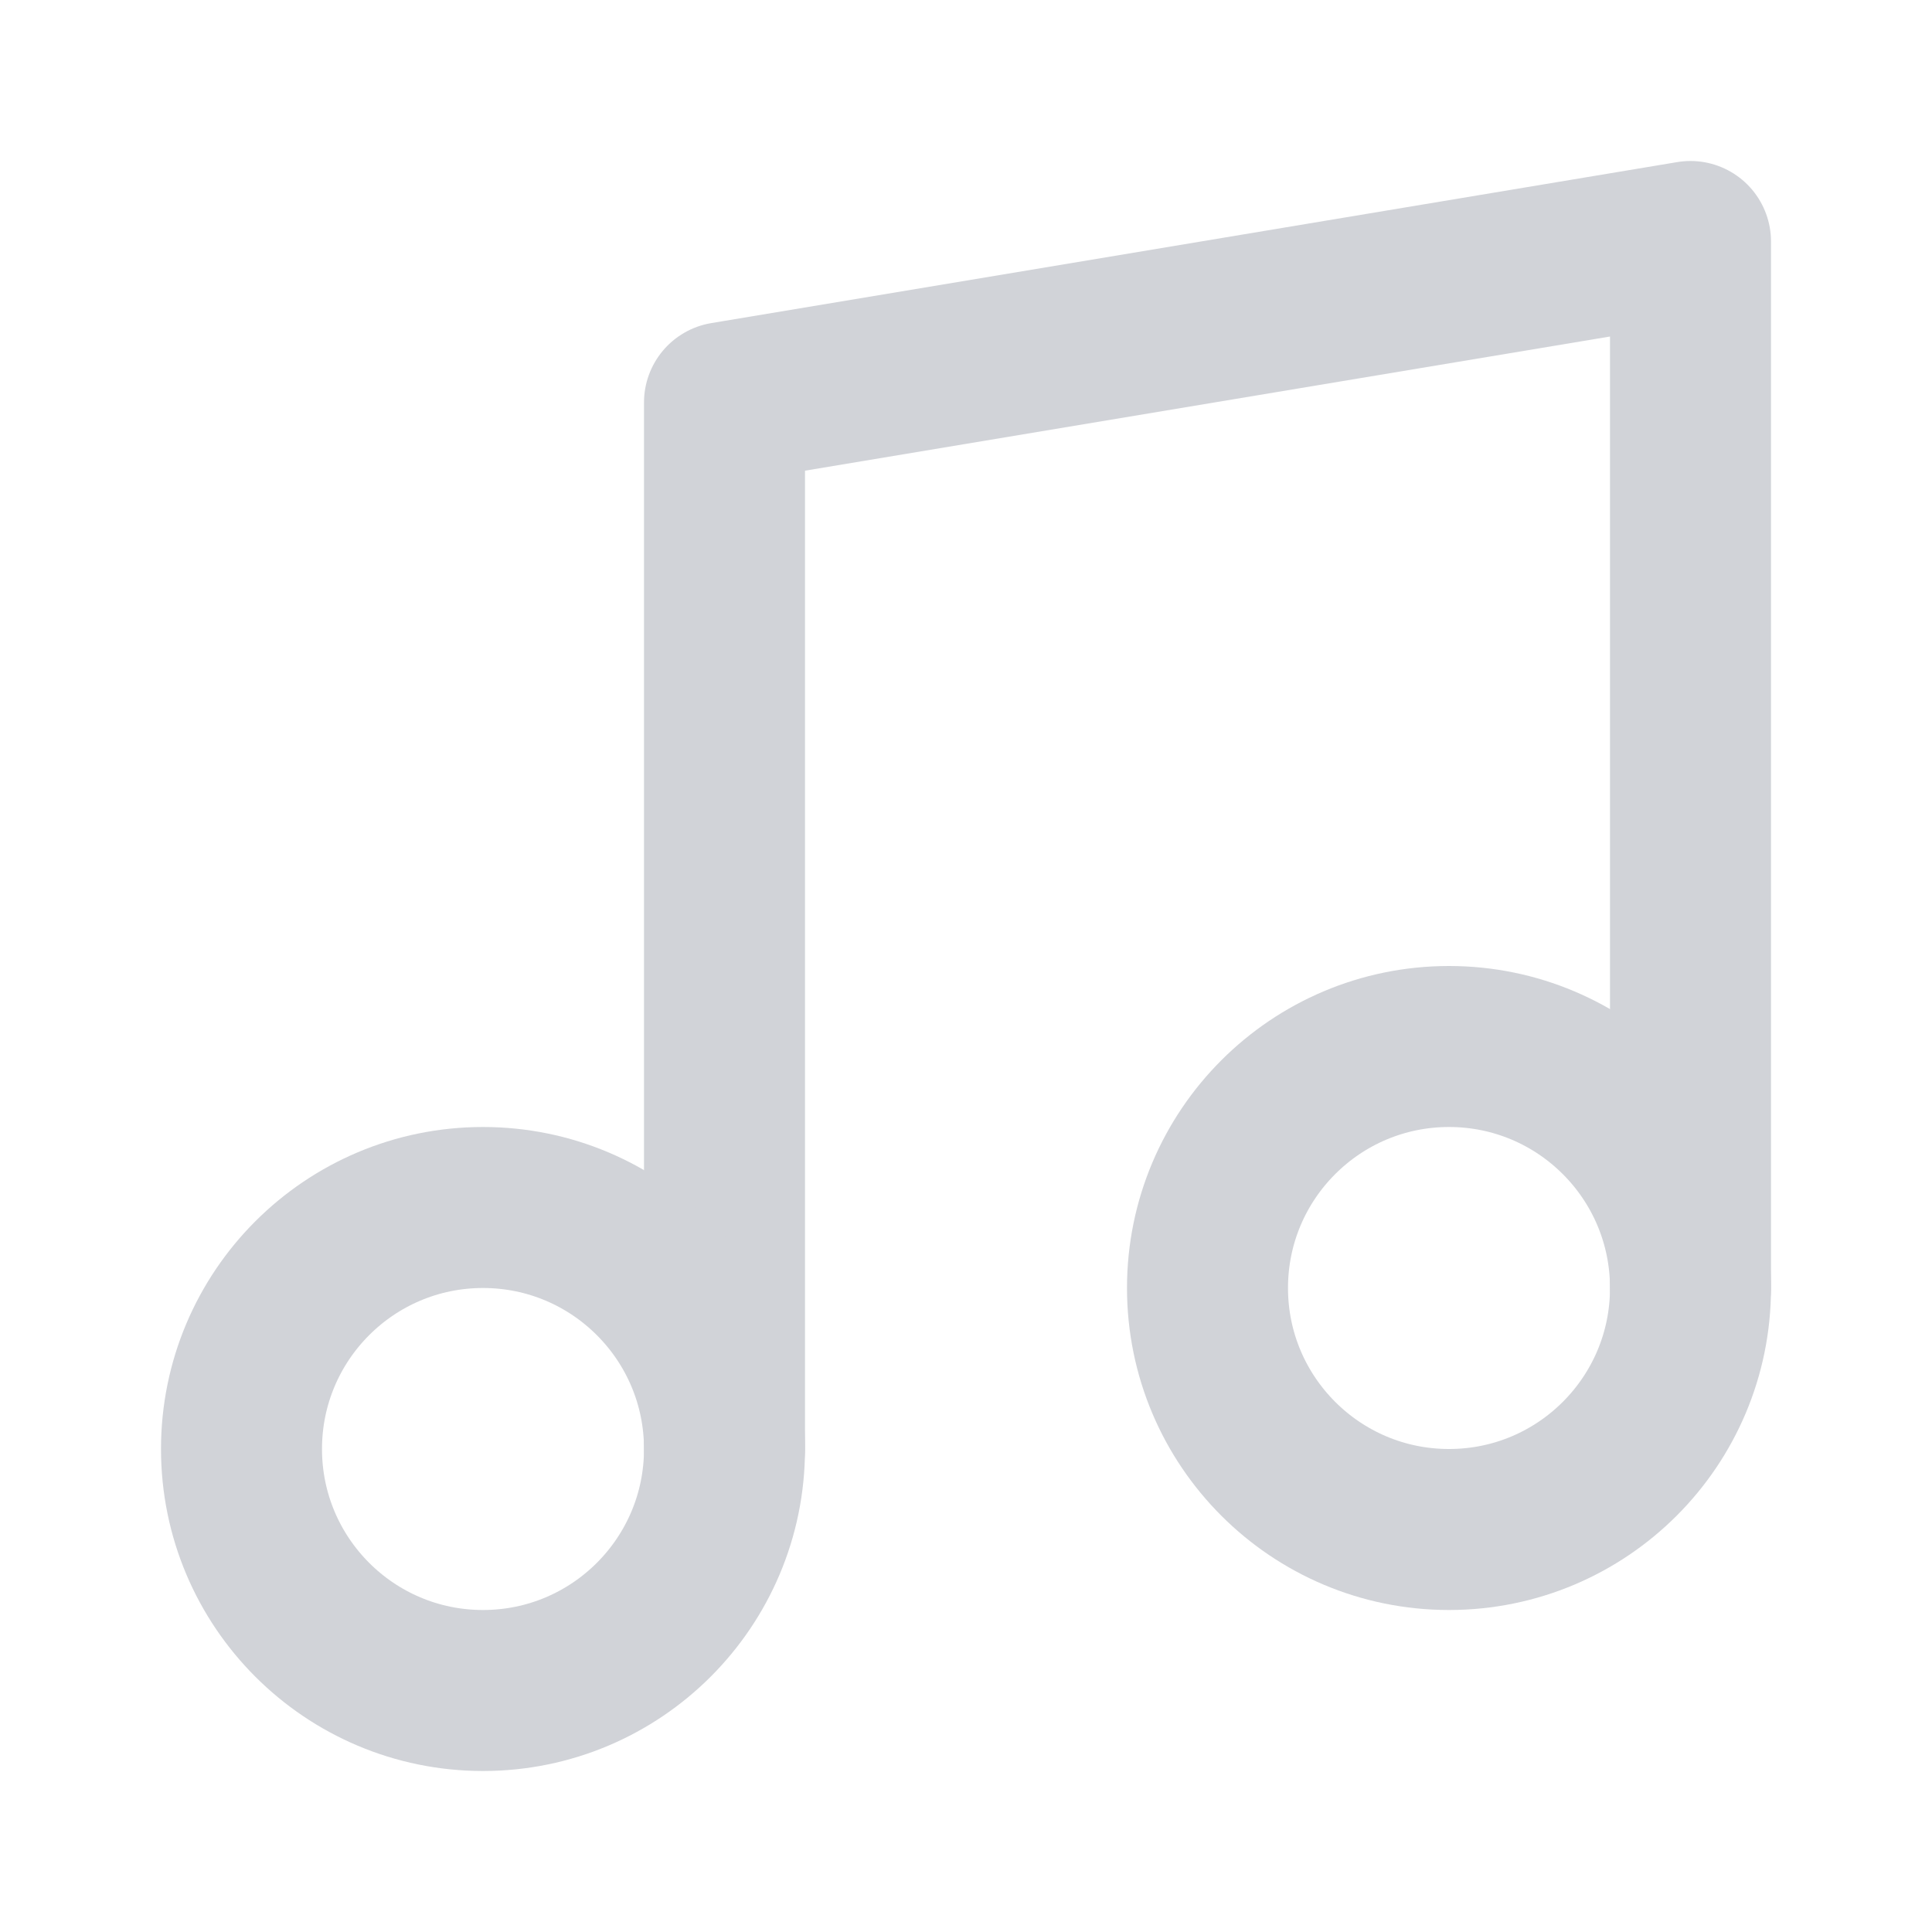
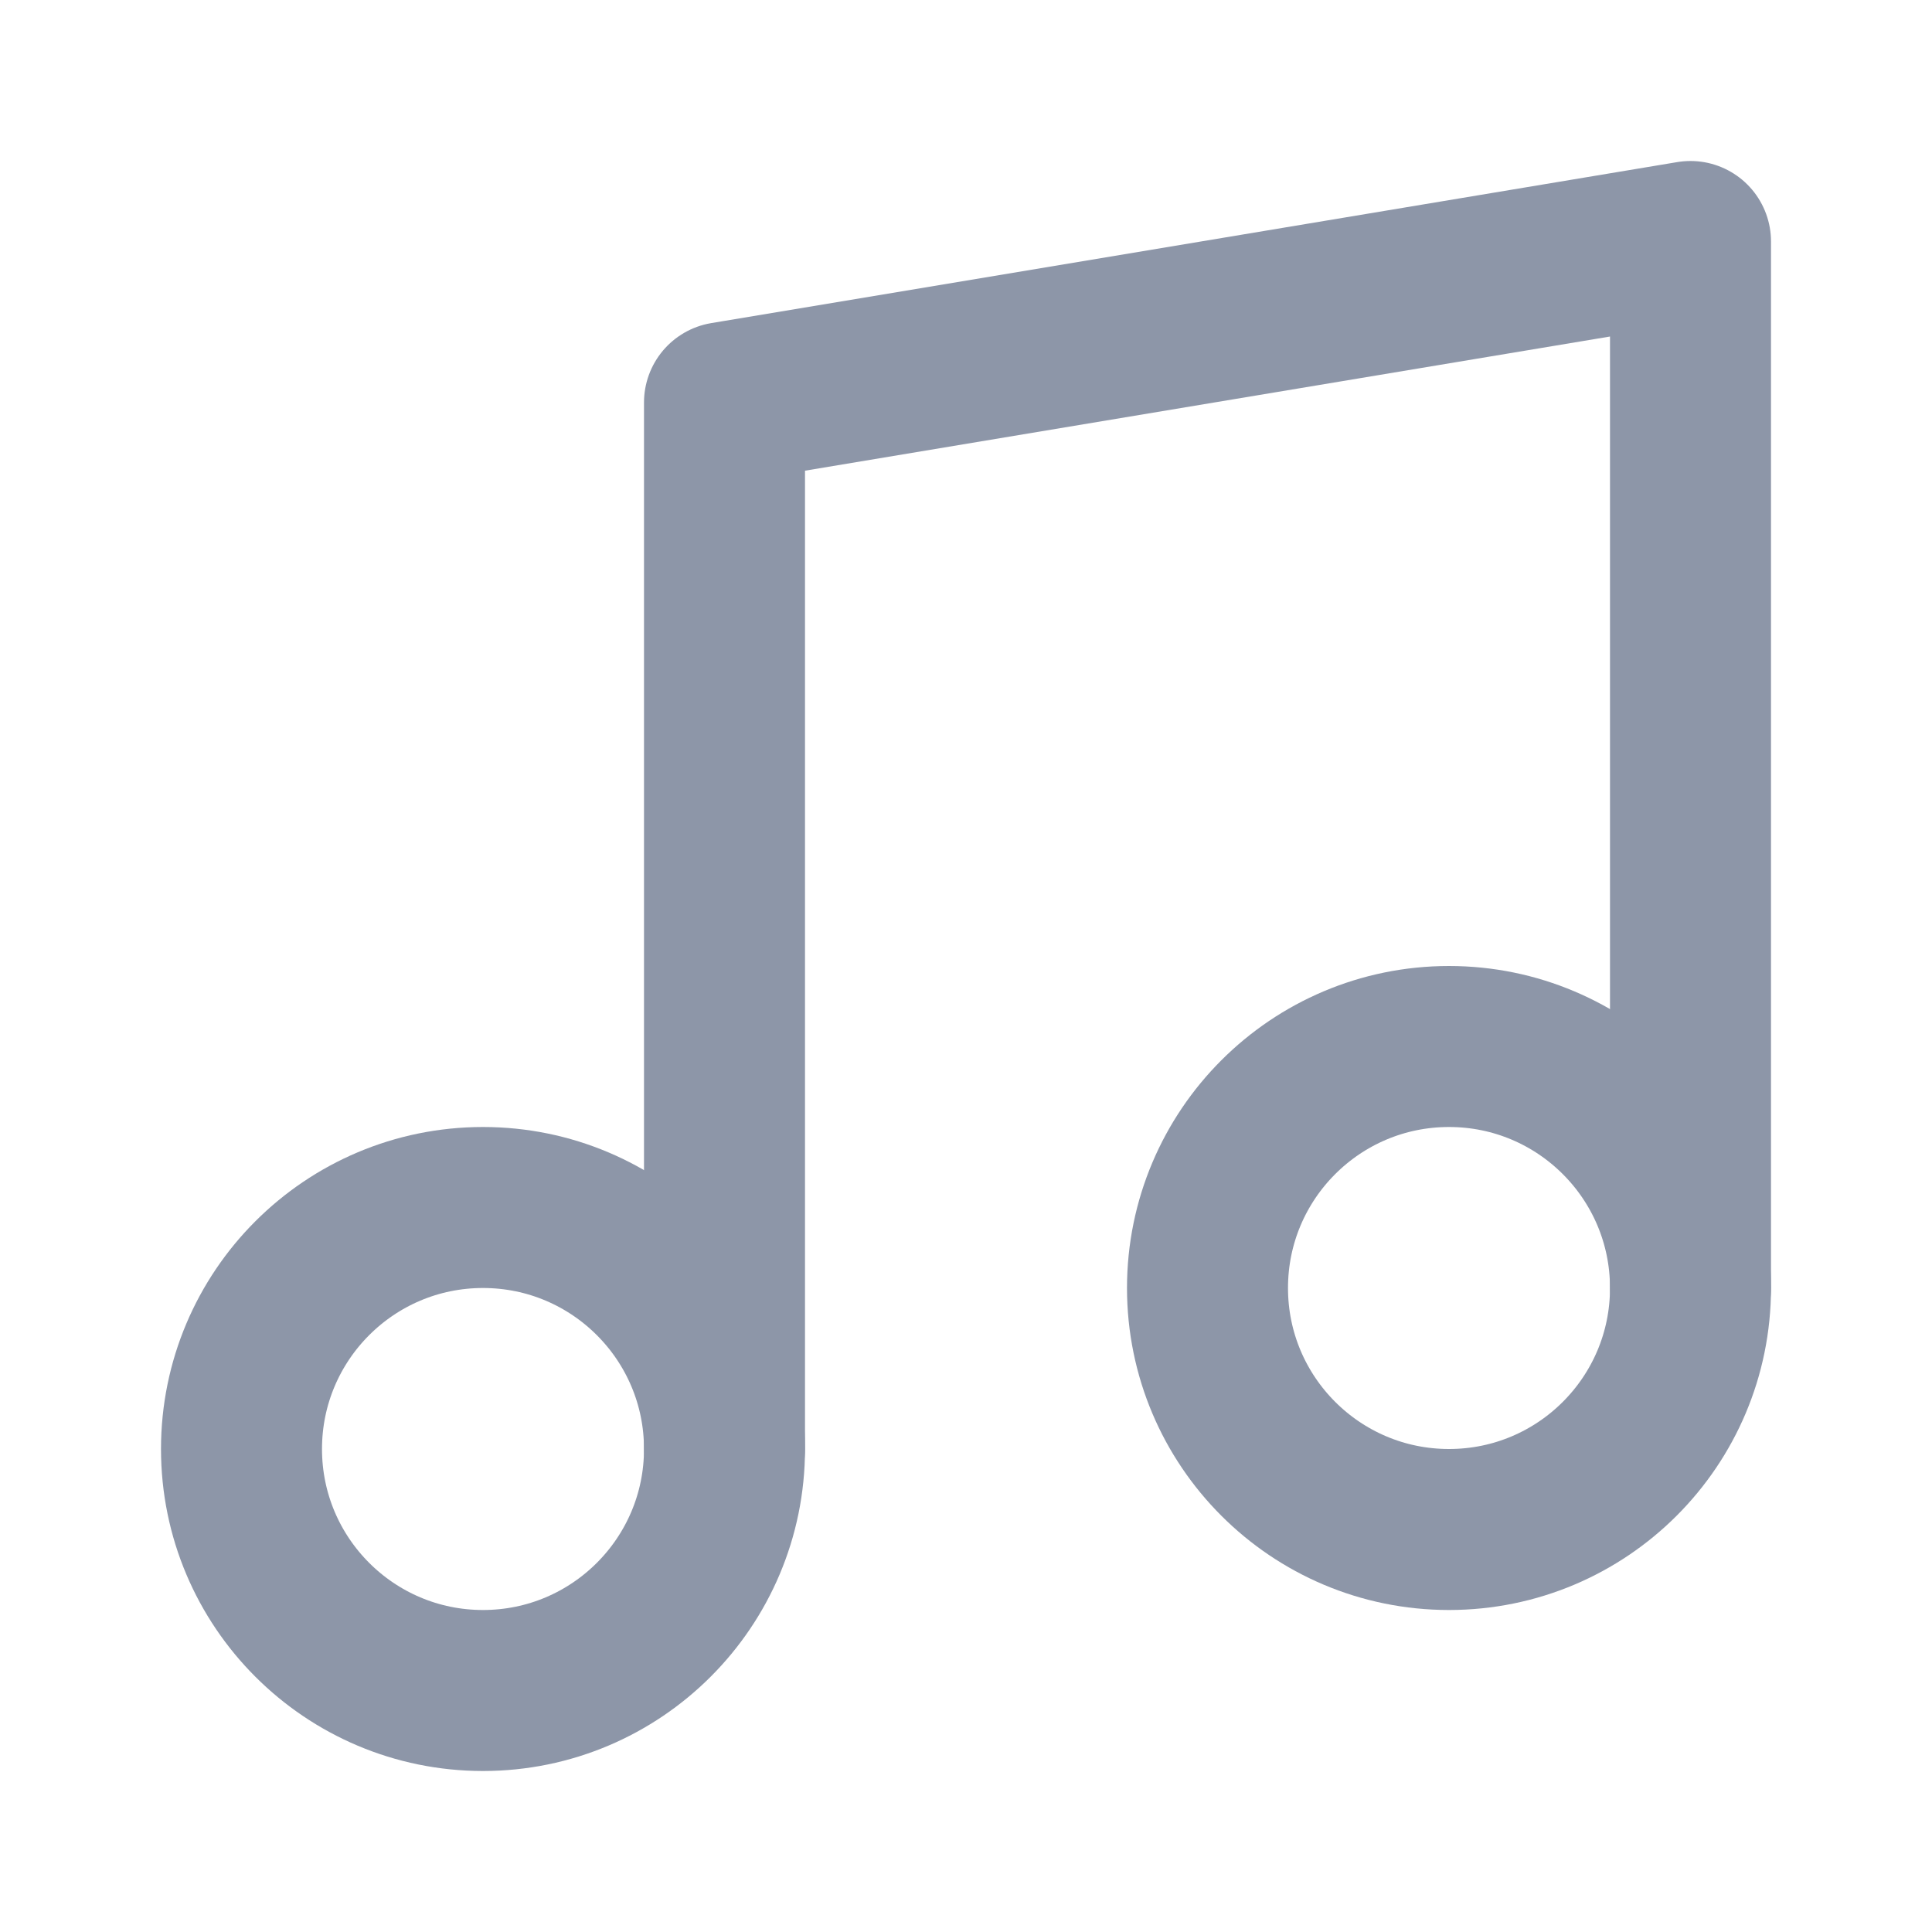
- <svg xmlns="http://www.w3.org/2000/svg" width="24" height="24" viewBox="0 0 24 24" fill="none" stroke="#d1d3d8" stroke-width="2" stroke-linecap="round" stroke-linejoin="round">
+ <svg xmlns="http://www.w3.org/2000/svg" width="24" height="24" viewBox="0 0 24 24" fill="none" stroke="#8d96a8" stroke-width="2" stroke-linecap="round" stroke-linejoin="round">
  <path d="M9 18V5l12-2v13" />
  <circle cx="6" cy="18" r="3" />
  <circle cx="18" cy="16" r="3" />
</svg>
